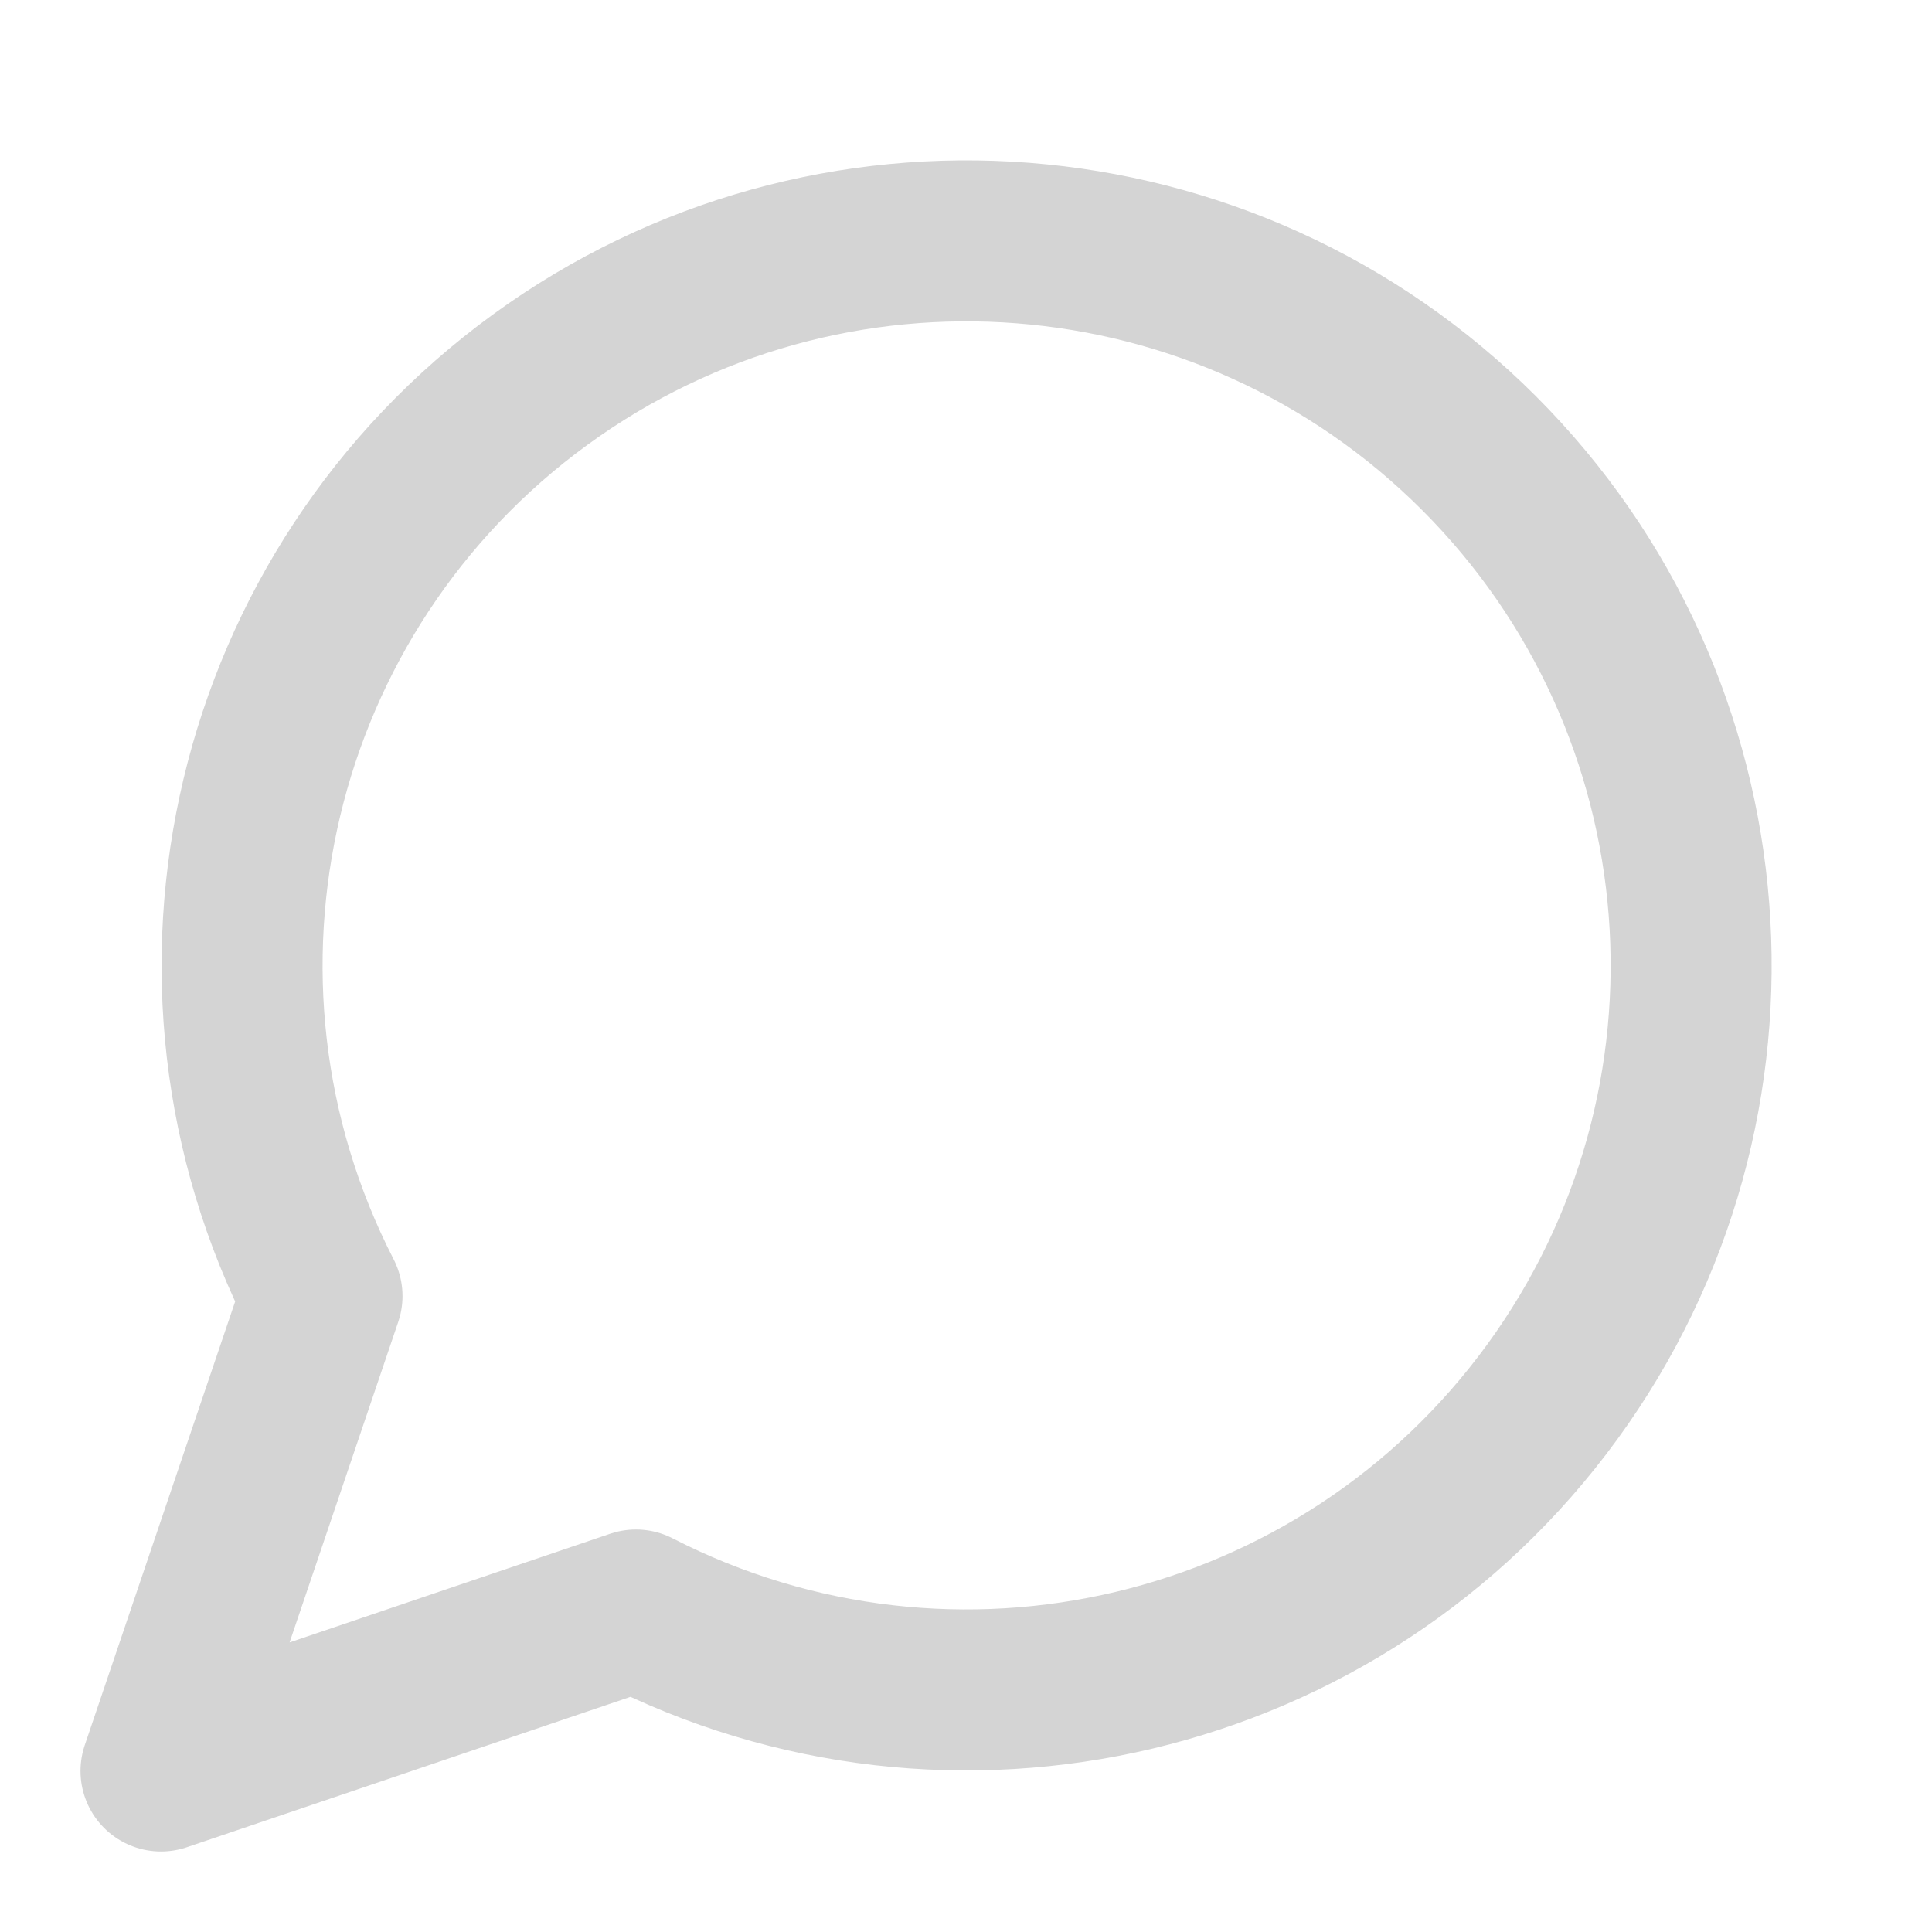
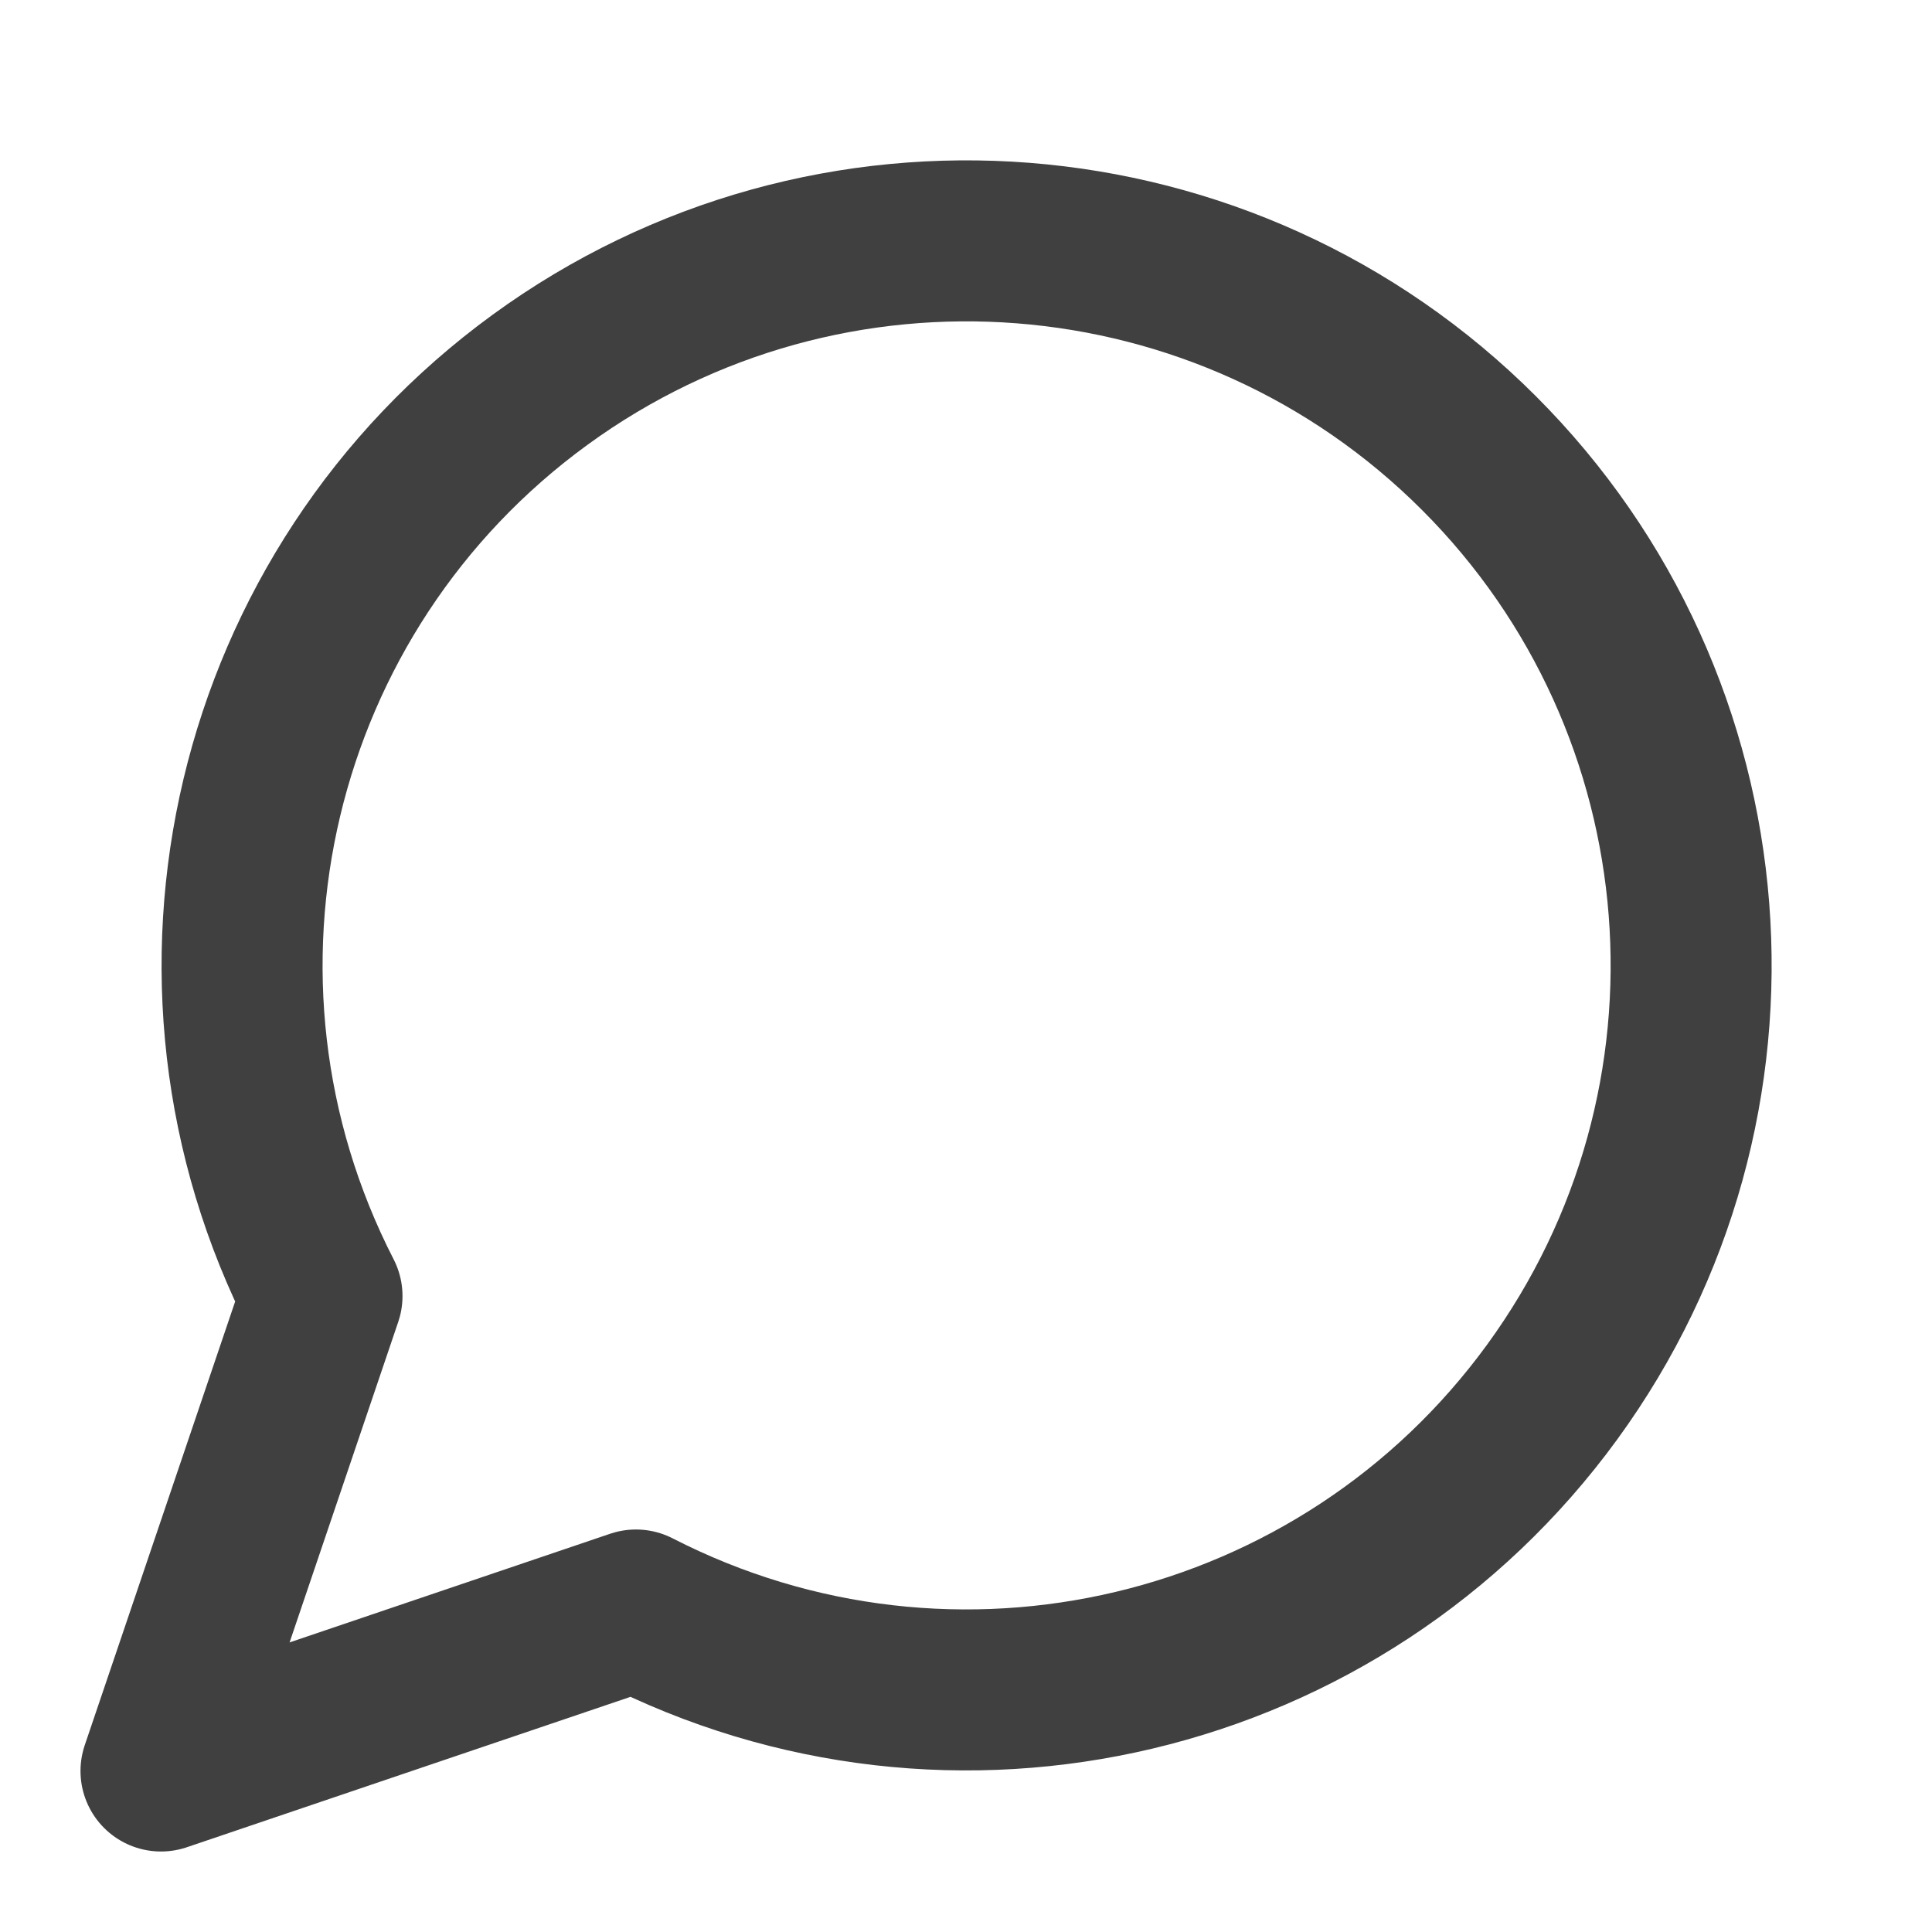
<svg xmlns="http://www.w3.org/2000/svg" width="20" height="20" viewBox="0 0 24 24" fill="none">
-   <path d="M7.9 20A9 9 0 1 0 4 16.1L2 22Z" stroke="#D4D4D4" stroke-width="2" stroke-linecap="round" stroke-linejoin="round" />
+   <path d="M7.9 20A9 9 0 1 0 4 16.1L2 22Z" stroke="#404040" stroke-width="2" stroke-linecap="round" stroke-linejoin="round" />
</svg>
